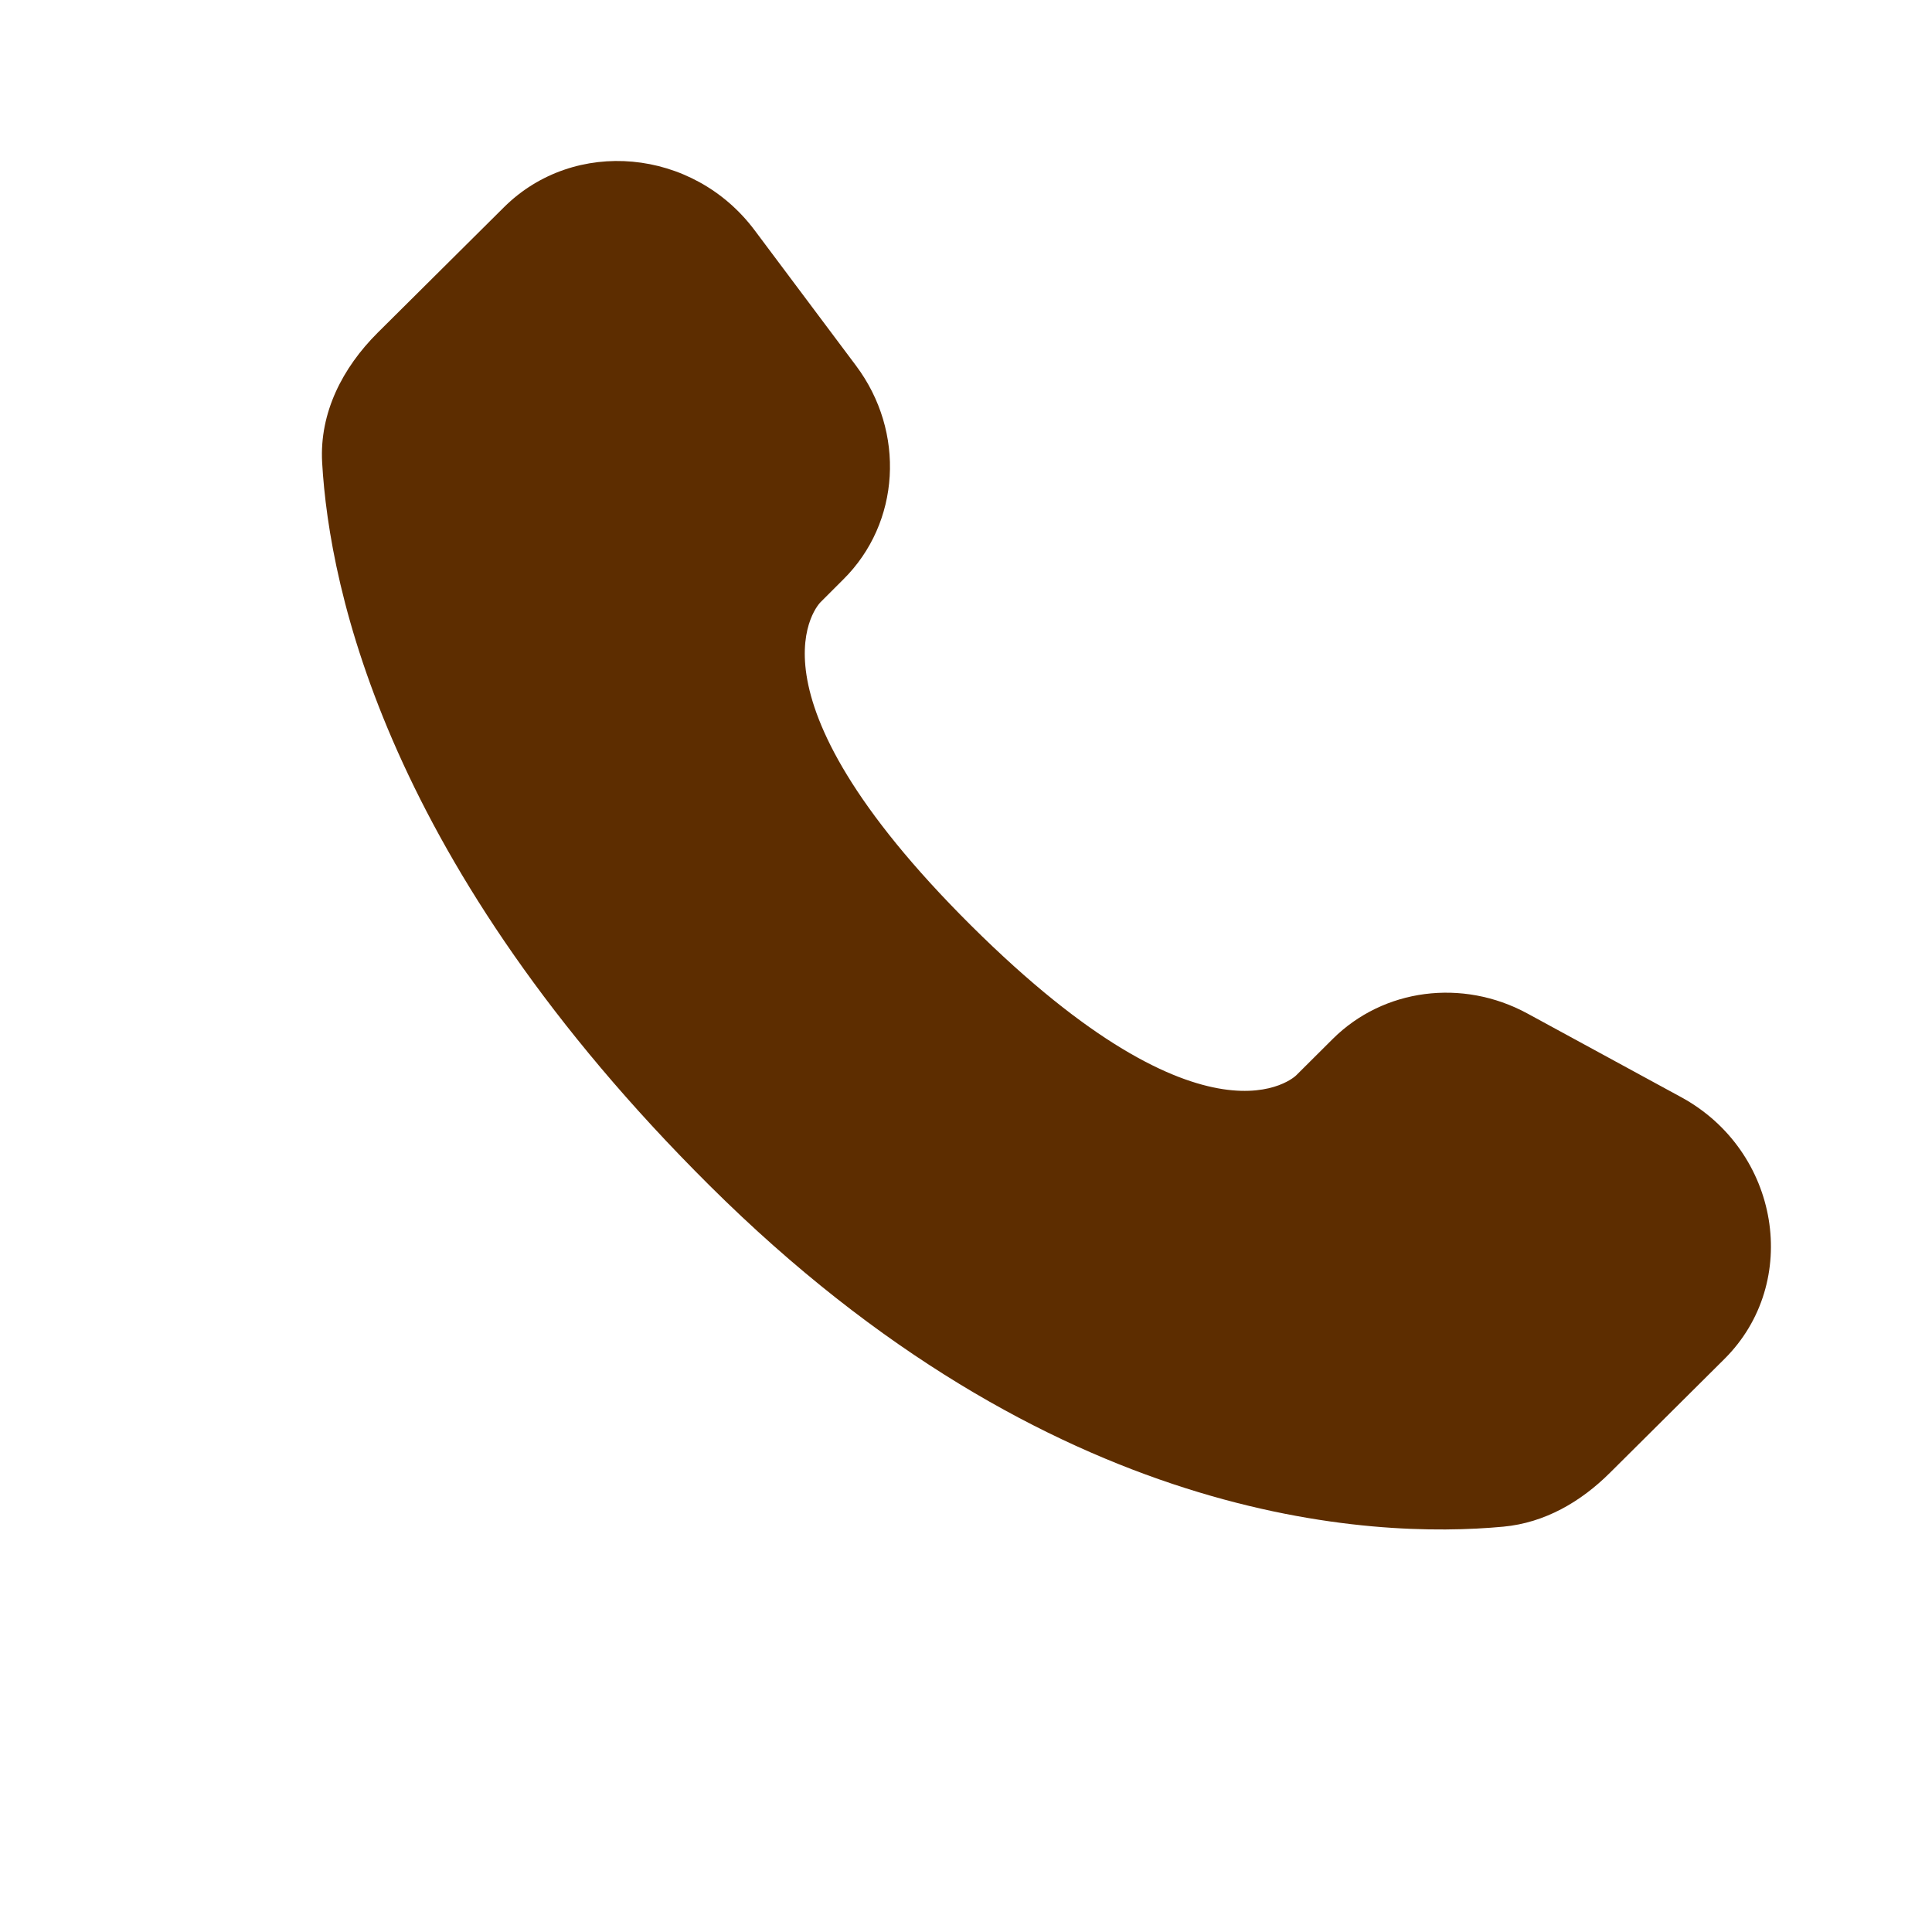
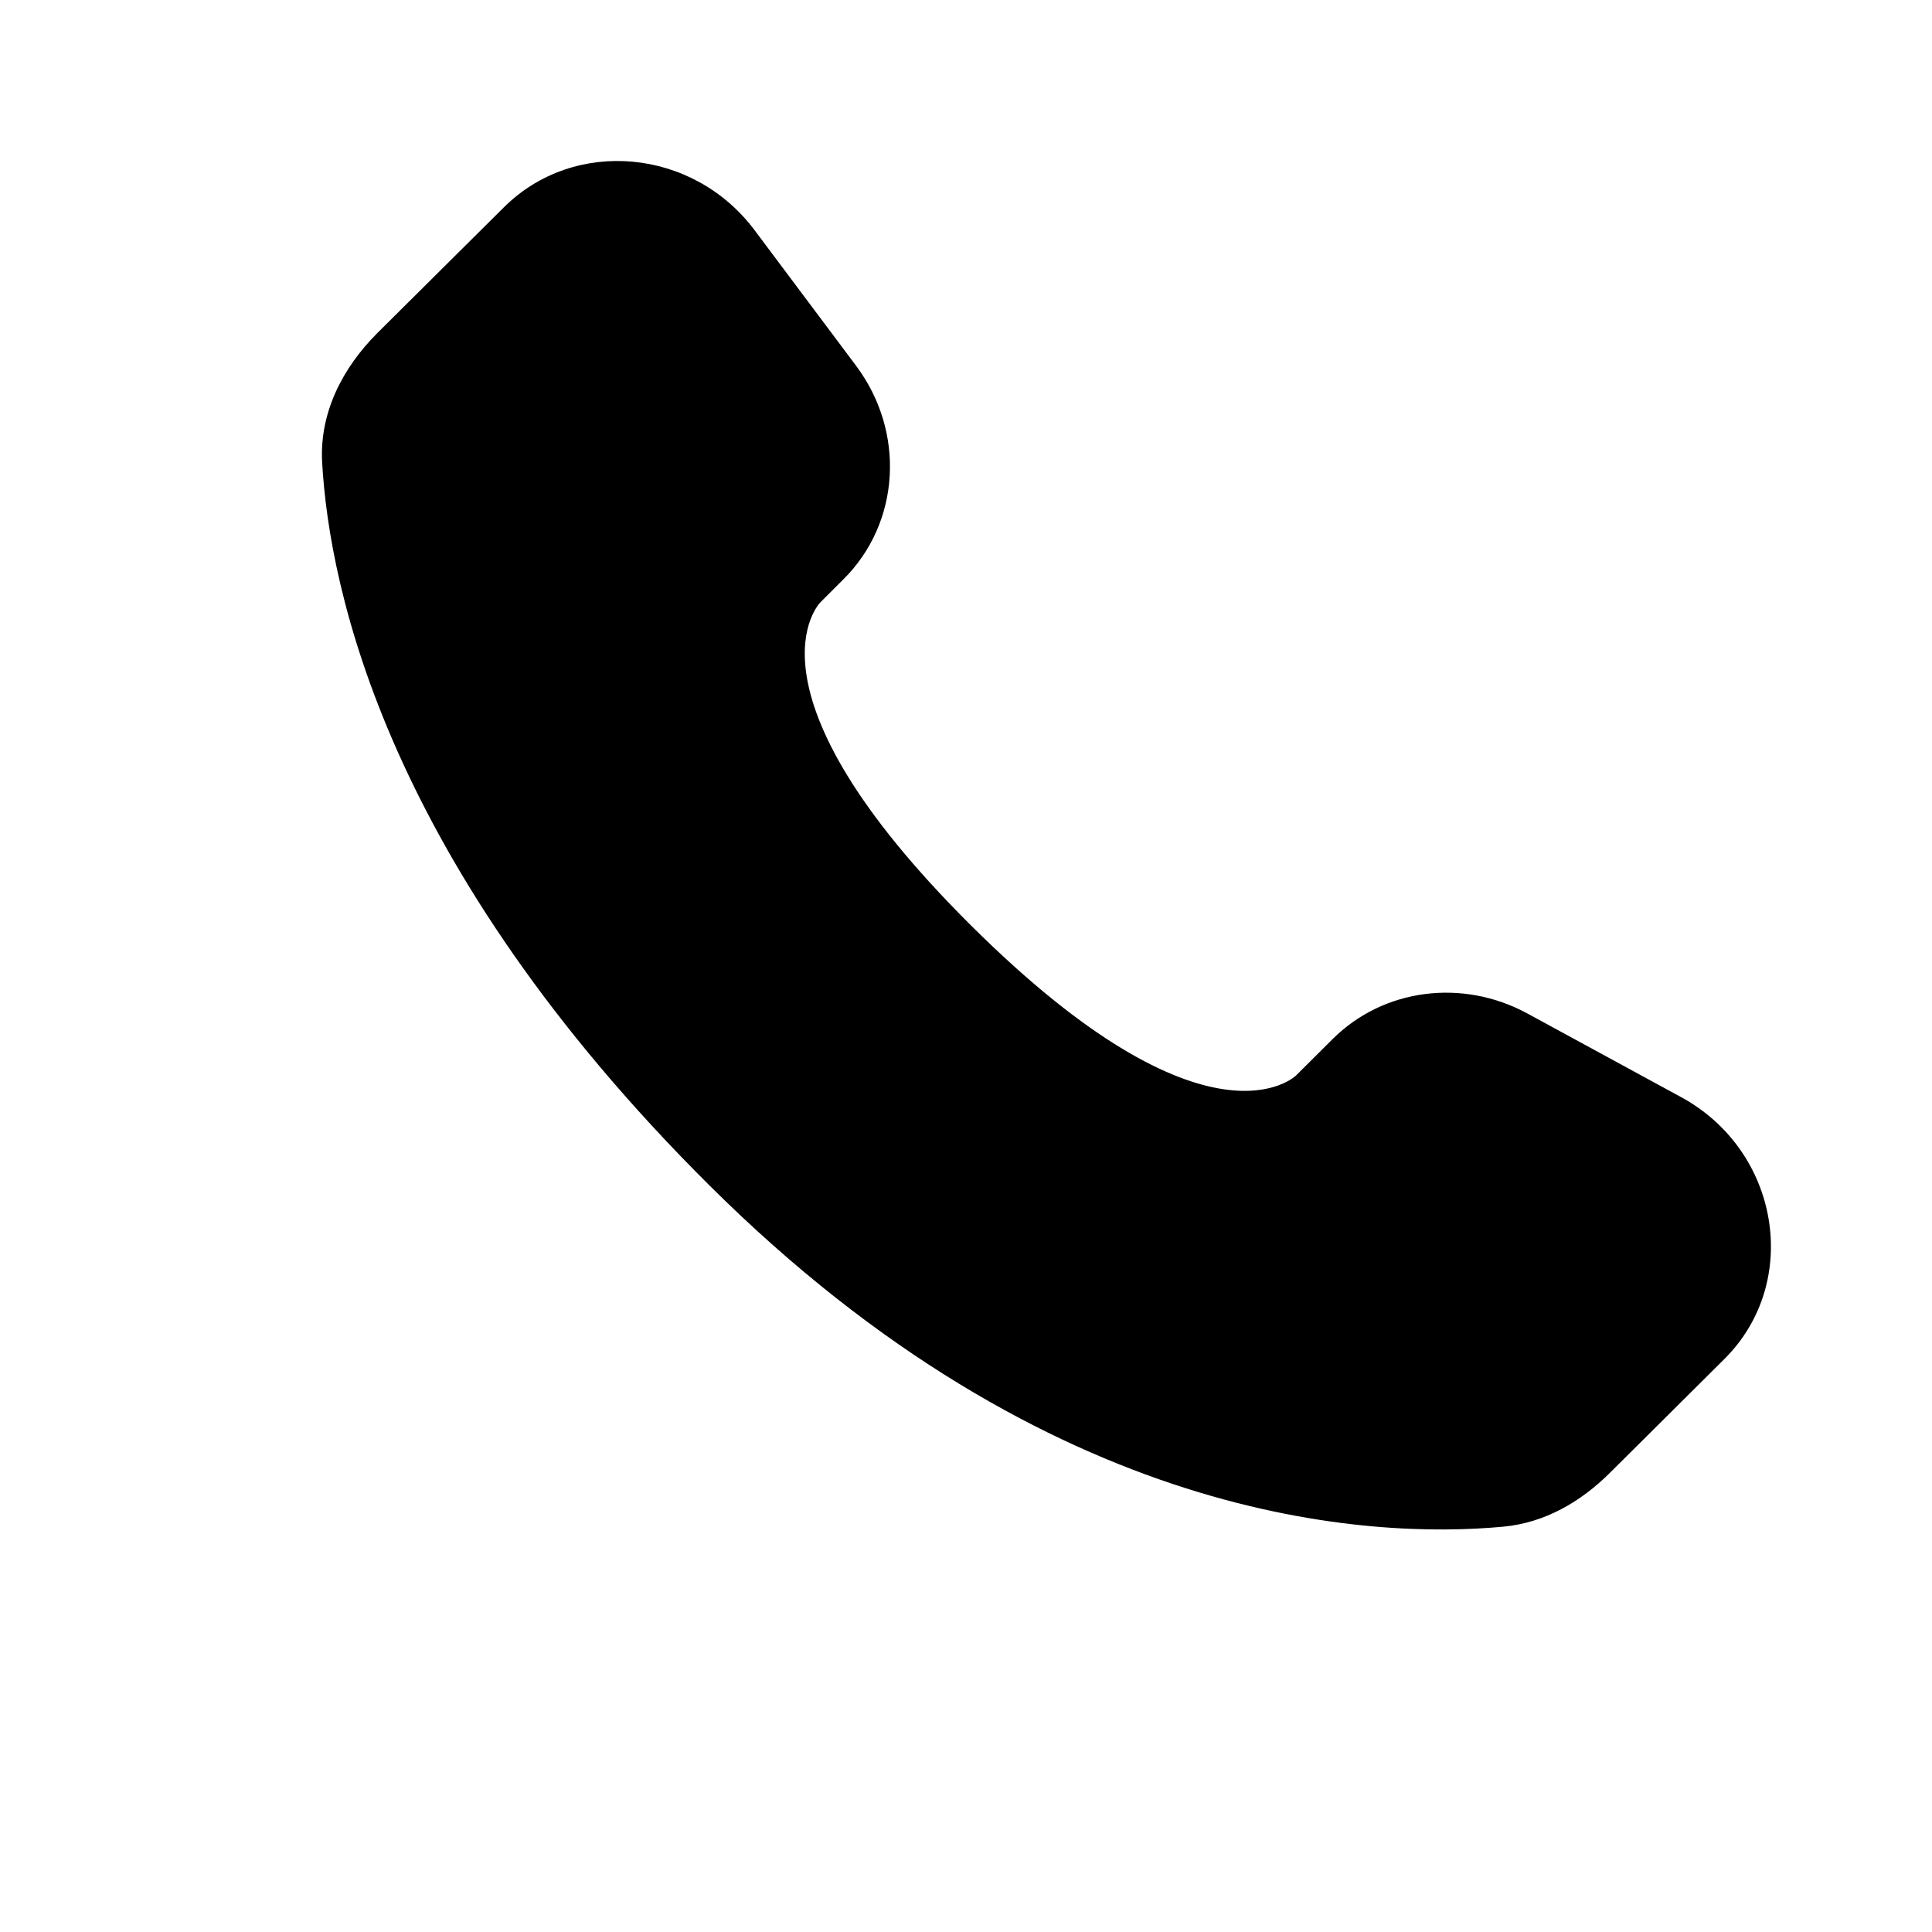
<svg xmlns="http://www.w3.org/2000/svg" width="50" height="50" viewBox="0 0 50 50" fill="none">
-   <path d="M34.492 26.887L33.544 27.831C33.544 27.831 31.288 30.073 25.131 23.952C18.975 17.831 21.231 15.589 21.231 15.589L21.827 14.993C23.3 13.531 23.44 11.181 22.154 9.464L19.529 5.958C17.938 3.833 14.865 3.552 13.042 5.364L9.771 8.614C8.869 9.514 8.265 10.677 8.337 11.969C8.525 15.275 10.021 22.385 18.363 30.681C27.21 39.477 35.513 39.827 38.906 39.51C39.981 39.41 40.915 38.864 41.667 38.114L44.625 35.173C46.625 33.187 46.062 29.781 43.504 28.392L39.525 26.227C37.846 25.317 35.804 25.583 34.492 26.887Z" fill="#5D2D00" />
+   <path d="M34.492 26.887L33.544 27.831C33.544 27.831 31.288 30.073 25.131 23.952C18.975 17.831 21.231 15.589 21.231 15.589L21.827 14.993C23.3 13.531 23.44 11.181 22.154 9.464L19.529 5.958C17.938 3.833 14.865 3.552 13.042 5.364L9.771 8.614C8.869 9.514 8.265 10.677 8.337 11.969C8.525 15.275 10.021 22.385 18.363 30.681C27.21 39.477 35.513 39.827 38.906 39.51C39.981 39.41 40.915 38.864 41.667 38.114L44.625 35.173C46.625 33.187 46.062 29.781 43.504 28.392L39.525 26.227C37.846 25.317 35.804 25.583 34.492 26.887Z" fill="currentColor" />
</svg>
